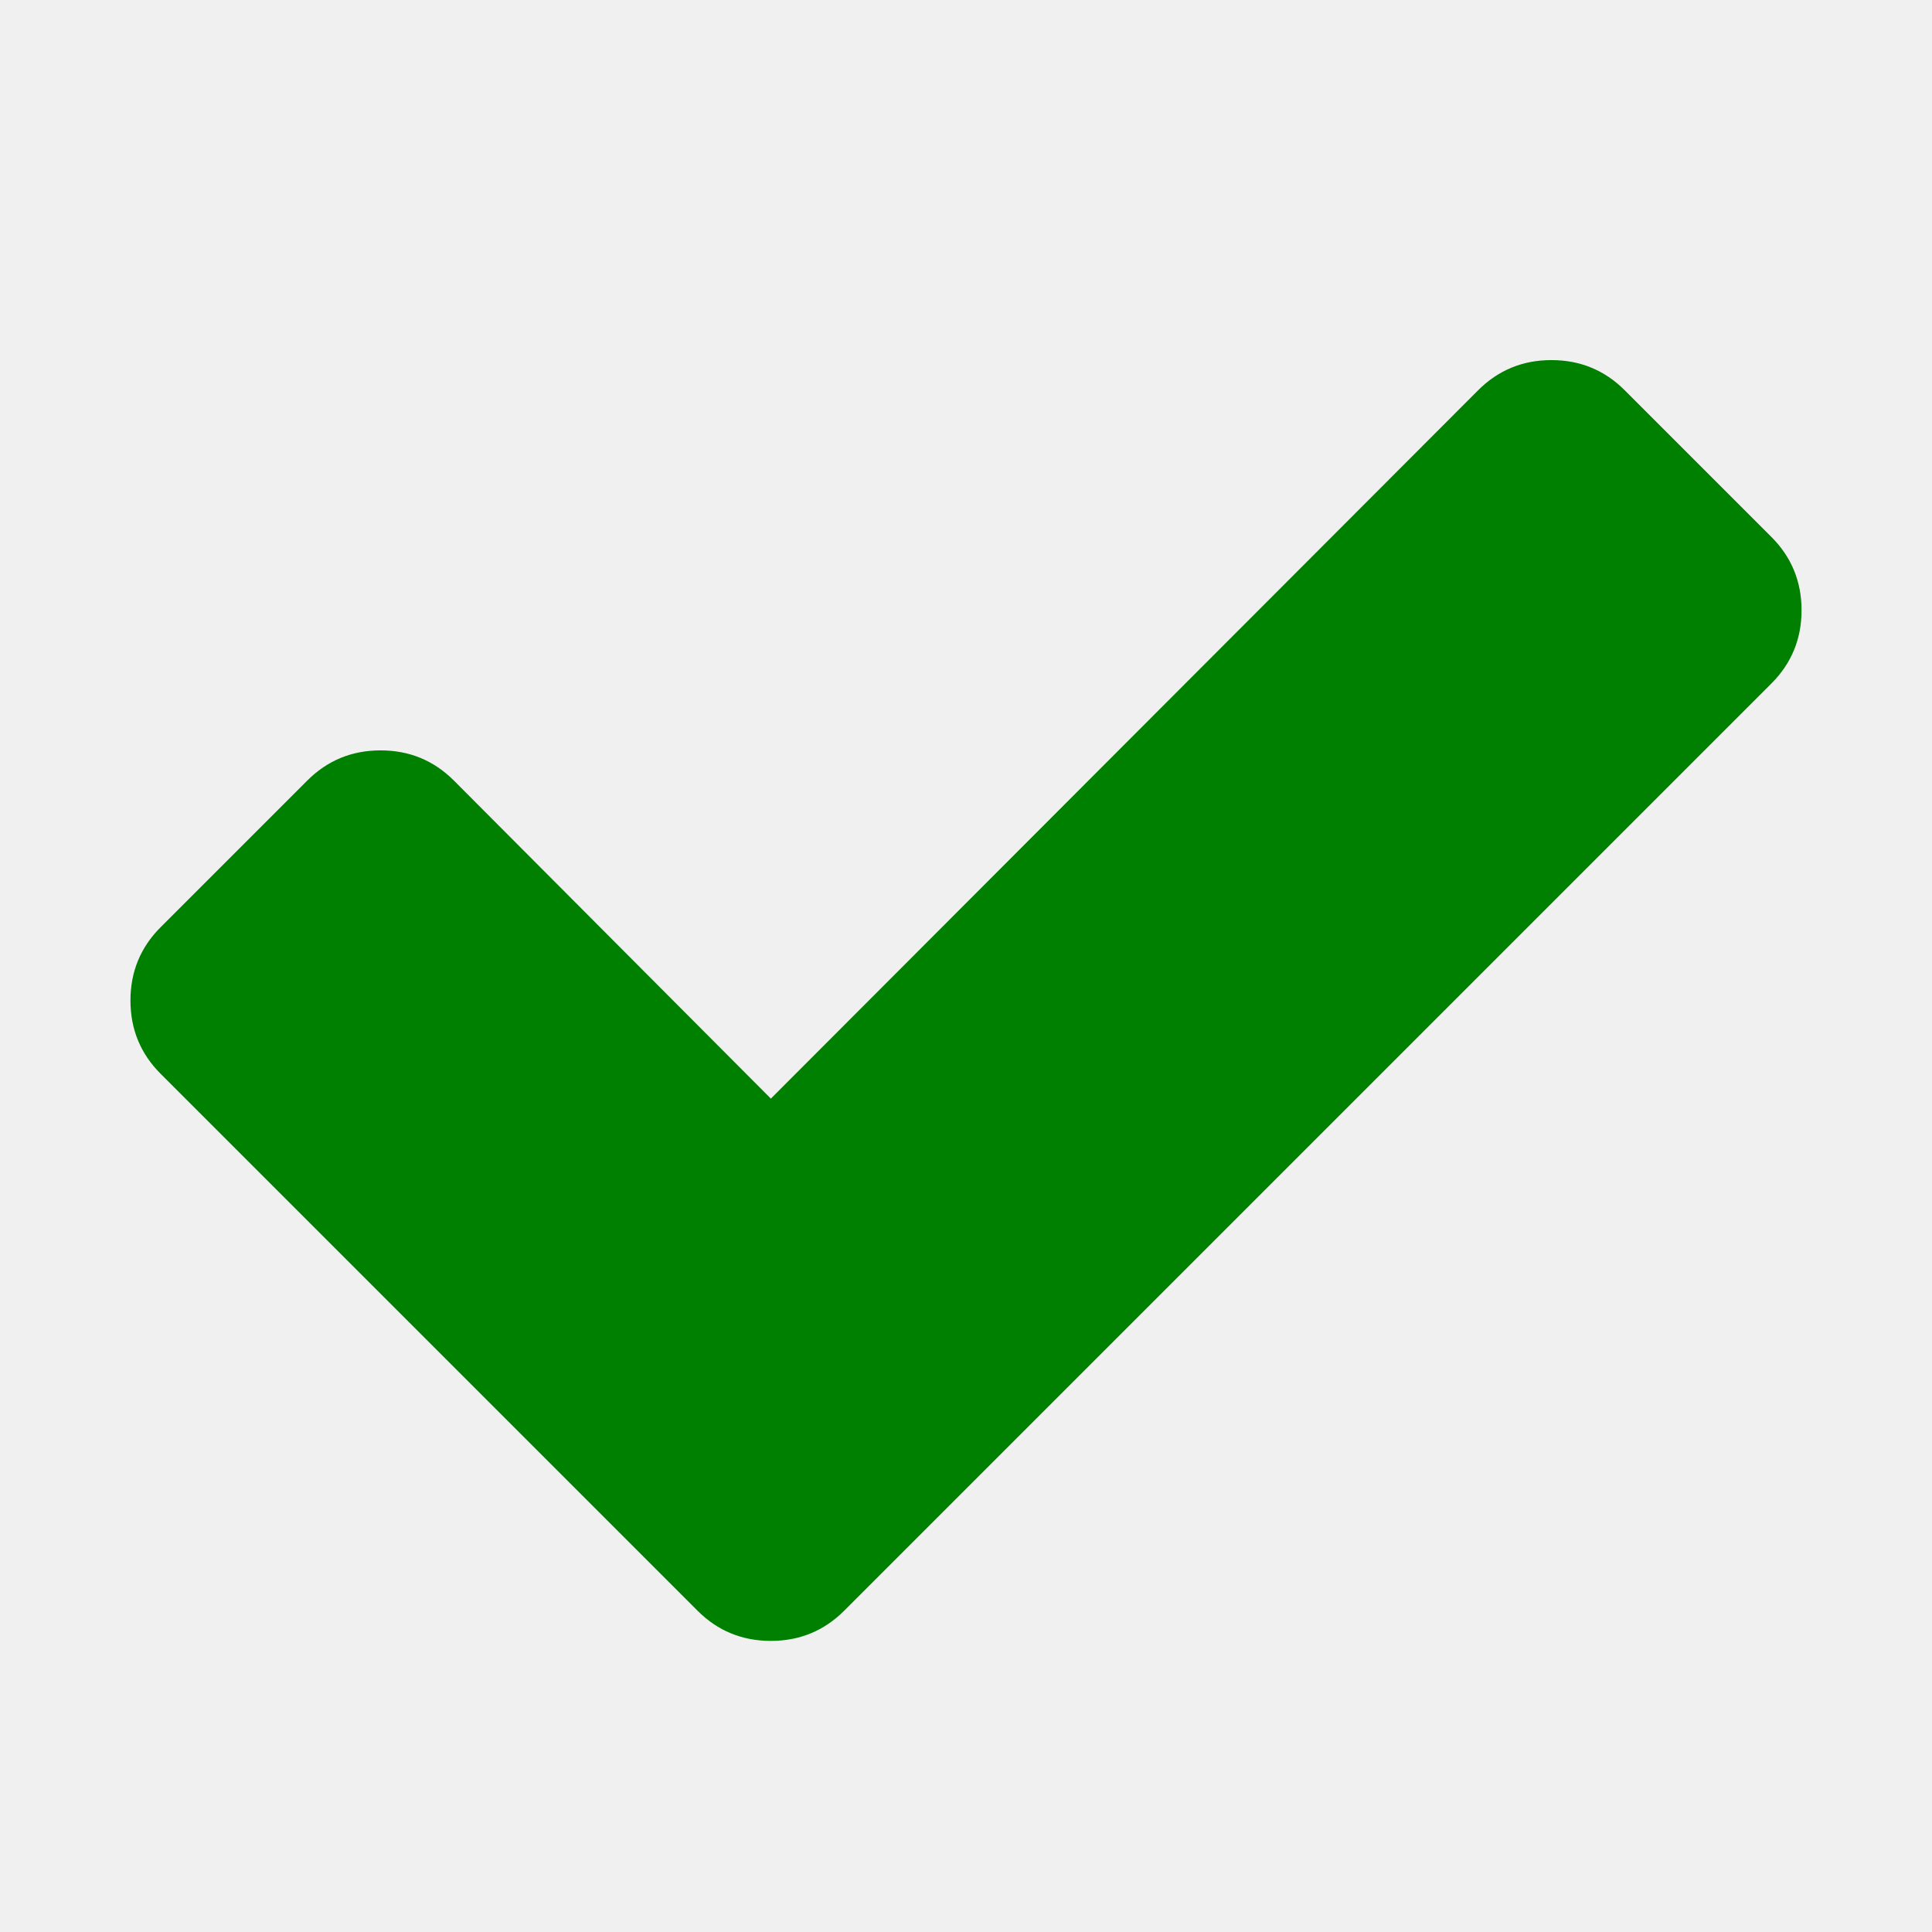
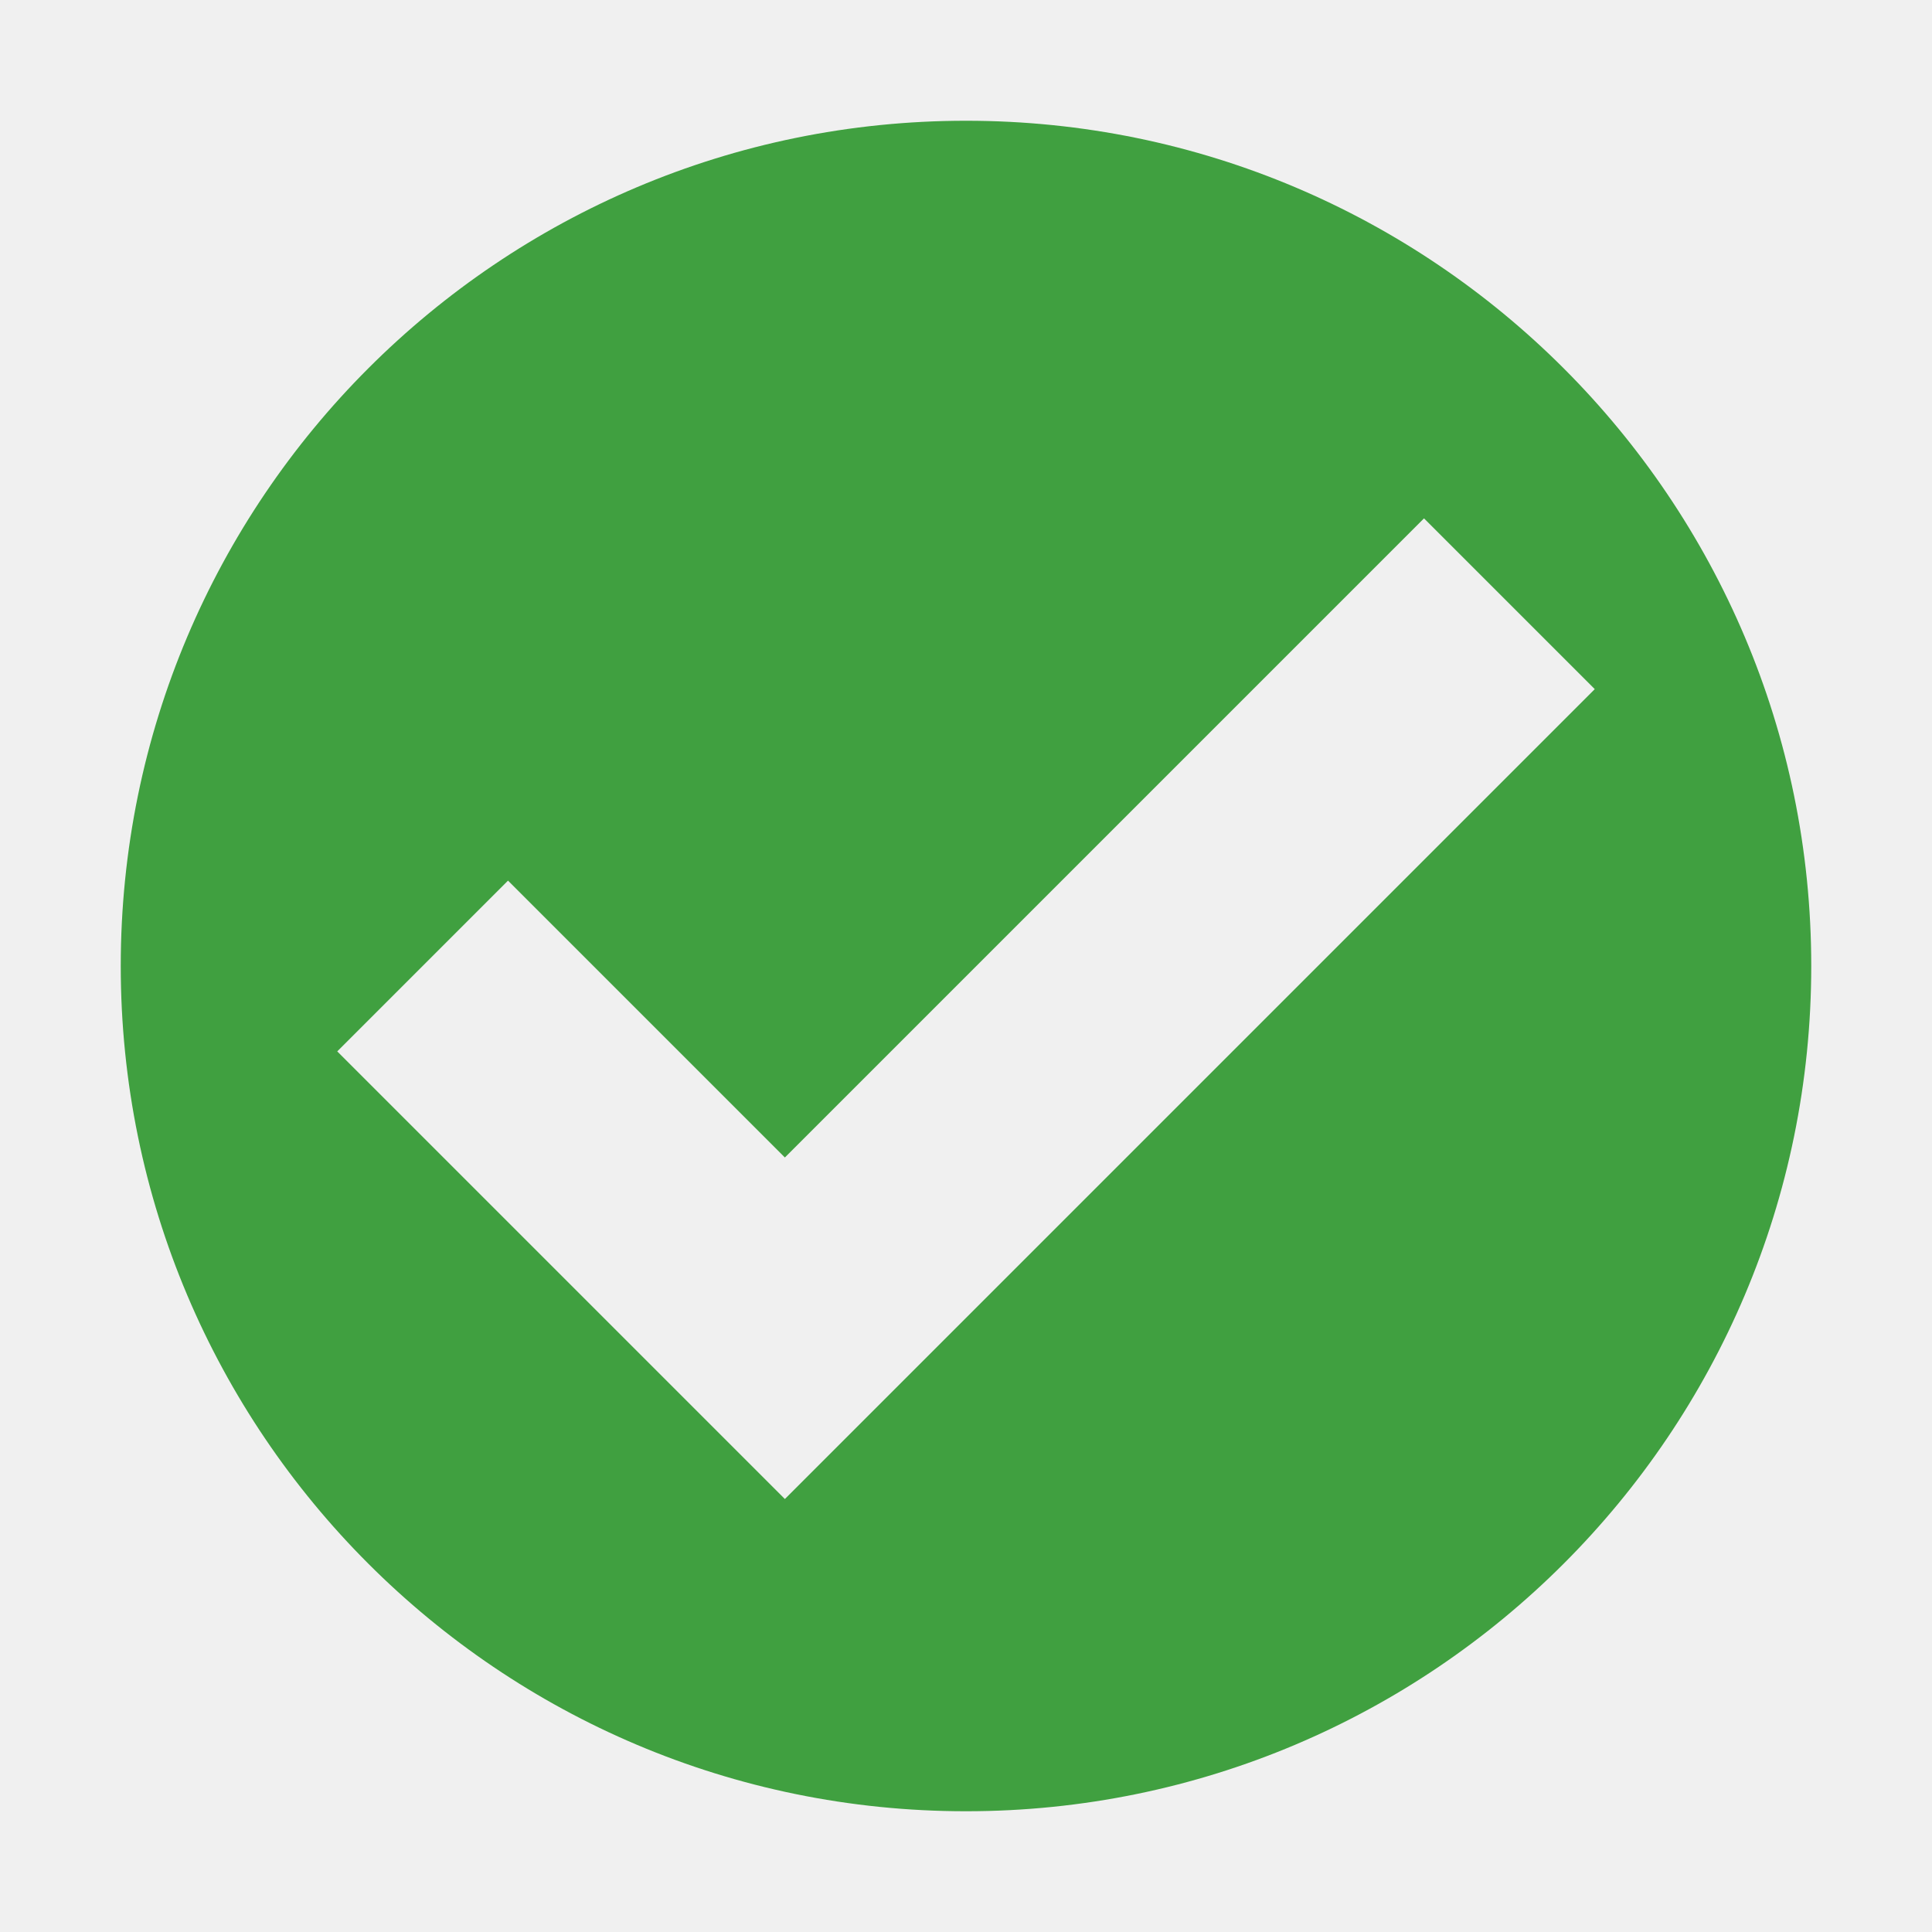
- <svg xmlns="http://www.w3.org/2000/svg" width="1792" height="1792" viewBox="0 0 1792 1792">
-   <path fill="green" d="M1671 566q0 40-28 68l-724 724-136 136q-28 28-68 28t-68-28l-136-136-362-362q-28-28-28-68t28-68l136-136q28-28 68-28t68 28l294 295 656-657q28-28 68-28t68 28l136 136q28 28 28 68z" />
+ <svg xmlns="http://www.w3.org/2000/svg" width="16" height="16" viewBox="0 0 16 16">
+   <defs>
+     <mask id="mask" x="0" y="0" width="16" height="16">
+       <circle cx="8" cy="8" r="7" style="fill: white;" />
+       <path d="M3.5,8 L6.5,11 L12.5,5" style="stroke: black; stroke-width: 2; fill: none;" />
+     </mask>
+   </defs>
+   <rect x="0" y="0" width="16" height="16" style="fill: #40a040; mask: url(#mask);" />
</svg>
